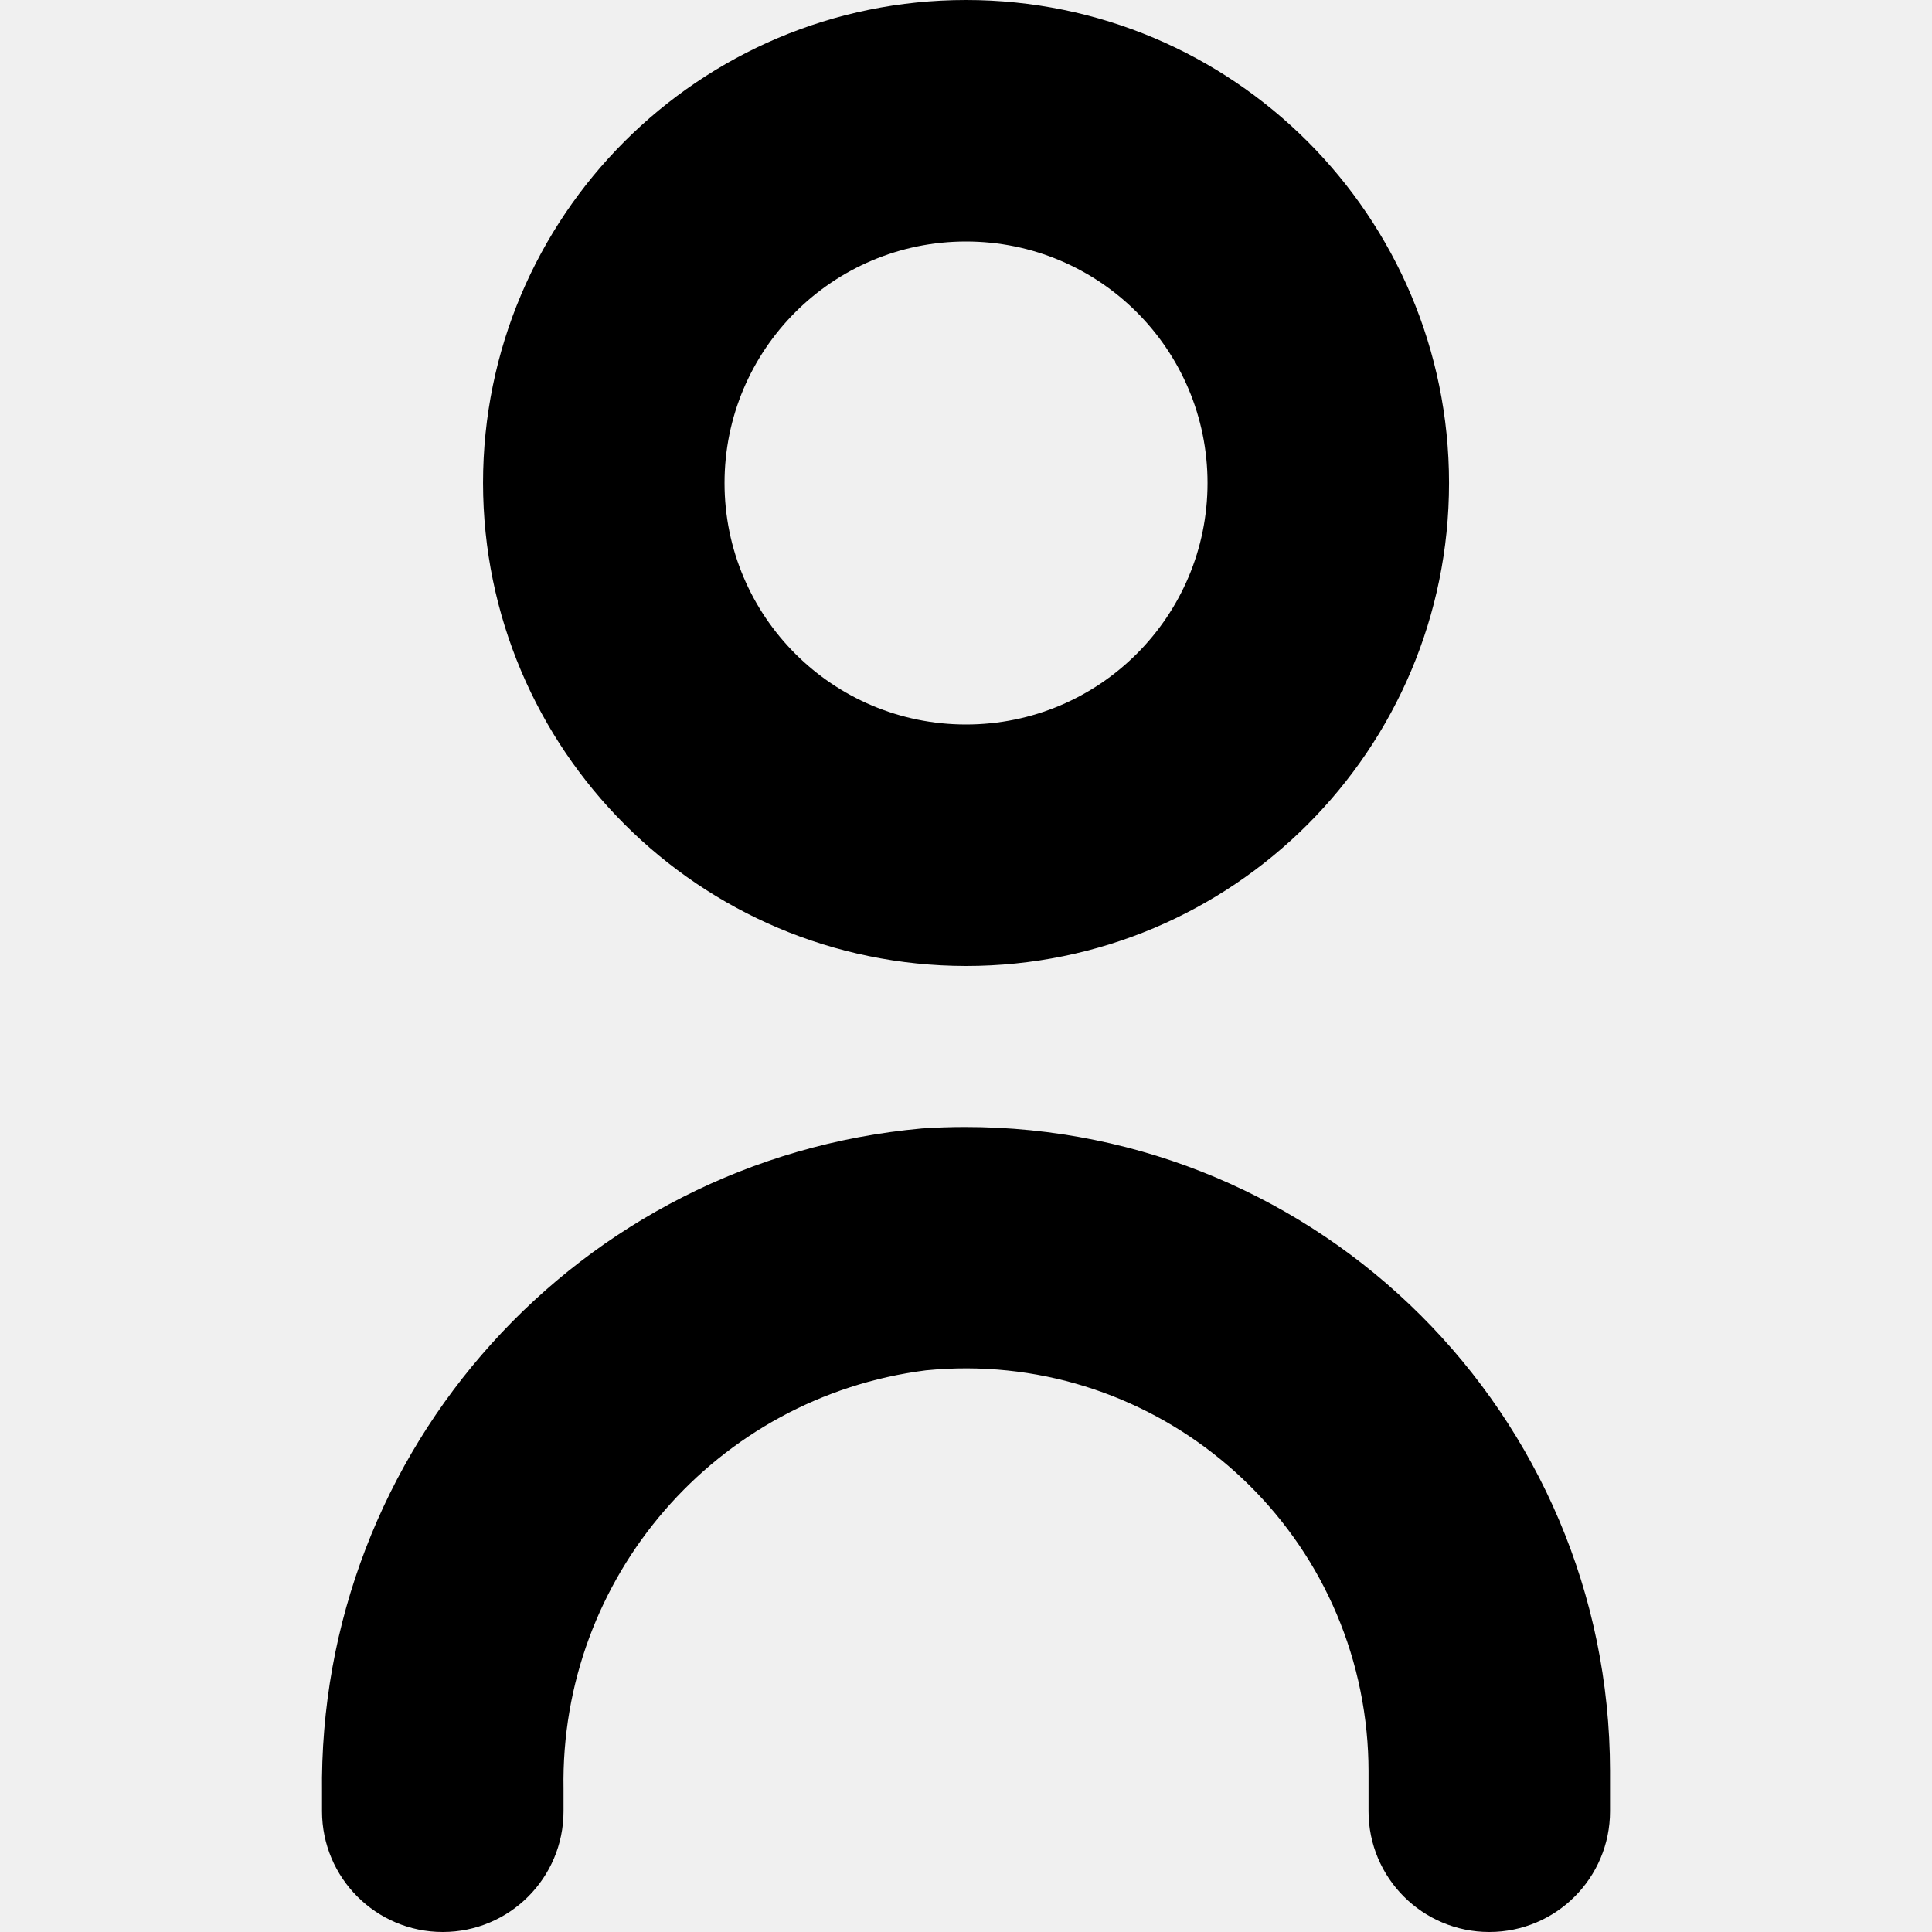
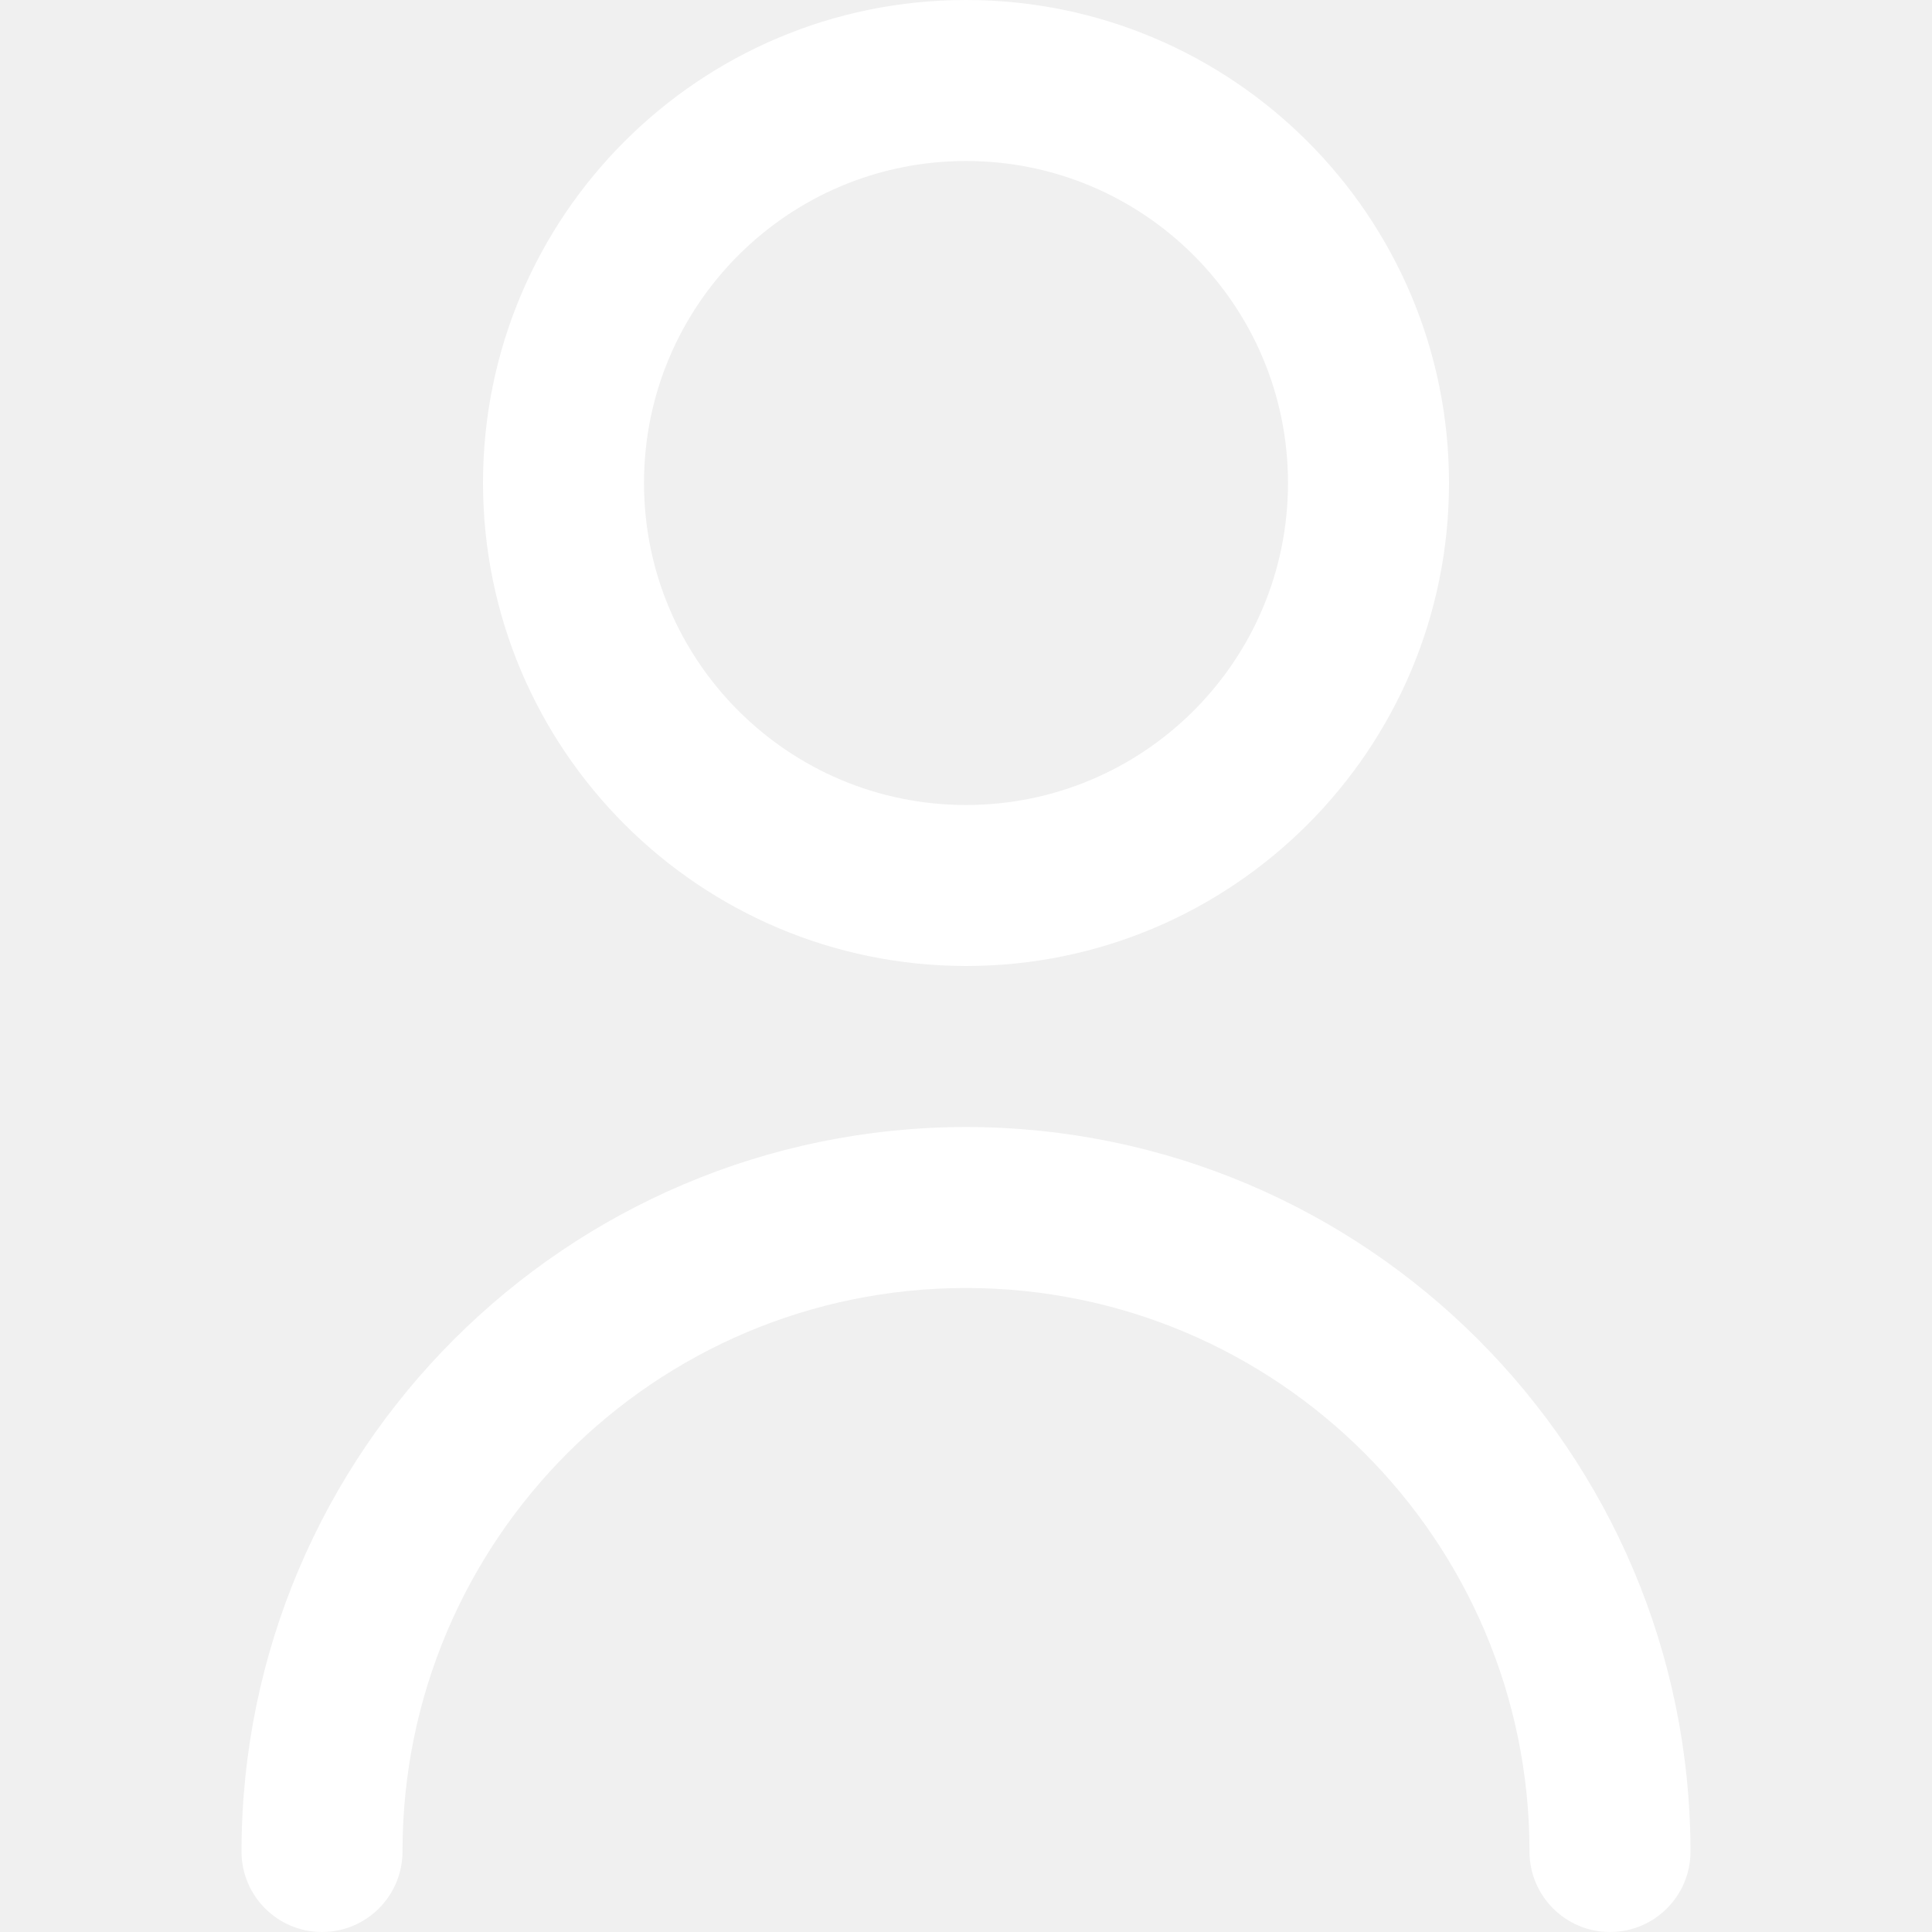
- <svg xmlns="http://www.w3.org/2000/svg" version="1.1" id="Capa_1" x="0px" y="0px" viewBox="0 0 512 512" style="enable-background:new 0 0 512 512;" xml:space="preserve" width="512" height="512">
+ <svg xmlns="http://www.w3.org/2000/svg" version="1.1" width="512" height="512" x="0" y="0" viewBox="0 0 24 24" style="enable-background:new 0 0 512 512" xml:space="preserve" class="">
  <g>
-     <path d="M244.317,299.051c-90.917,8.218-160.183,85.041-158.976,176.32V480c0,17.673,14.327,32,32,32l0,0c17.673,0,32-14.327,32-32   v-5.909c-0.962-56.045,40.398-103.838,96-110.933c58.693-5.82,110.992,37.042,116.812,95.735c0.344,3.47,0.518,6.954,0.521,10.441   V480c0,17.673,14.327,32,32,32l0,0c17.673,0,32-14.327,32-32v-10.667c-0.104-94.363-76.685-170.774-171.047-170.67   C251.854,298.668,248.082,298.797,244.317,299.051z" />
-     <path d="M256.008,256c70.692,0,128-57.308,128-128S326.7,0,256.008,0s-128,57.308-128,128   C128.078,198.663,185.345,255.929,256.008,256z M256.008,64c35.346,0,64,28.654,64,64s-28.654,64-64,64s-64-28.654-64-64   S220.662,64,256.008,64z" />
+     <path d="M12 12a6 6 0 1 0-6-6 6.006 6.006 0 0 0 6 6Zm0-10a4 4 0 1 1-4 4 4 4 0 0 1 4-4ZM12 14a9.01 9.01 0 0 0-9 9 1 1 0 0 0 2 0 7 7 0 0 1 14 0 1 1 0 0 0 2 0 9.01 9.01 0 0 0-9-9Z" fill="#ffffff" opacity="1" data-original="#000000" class="" />
  </g>
</svg>
